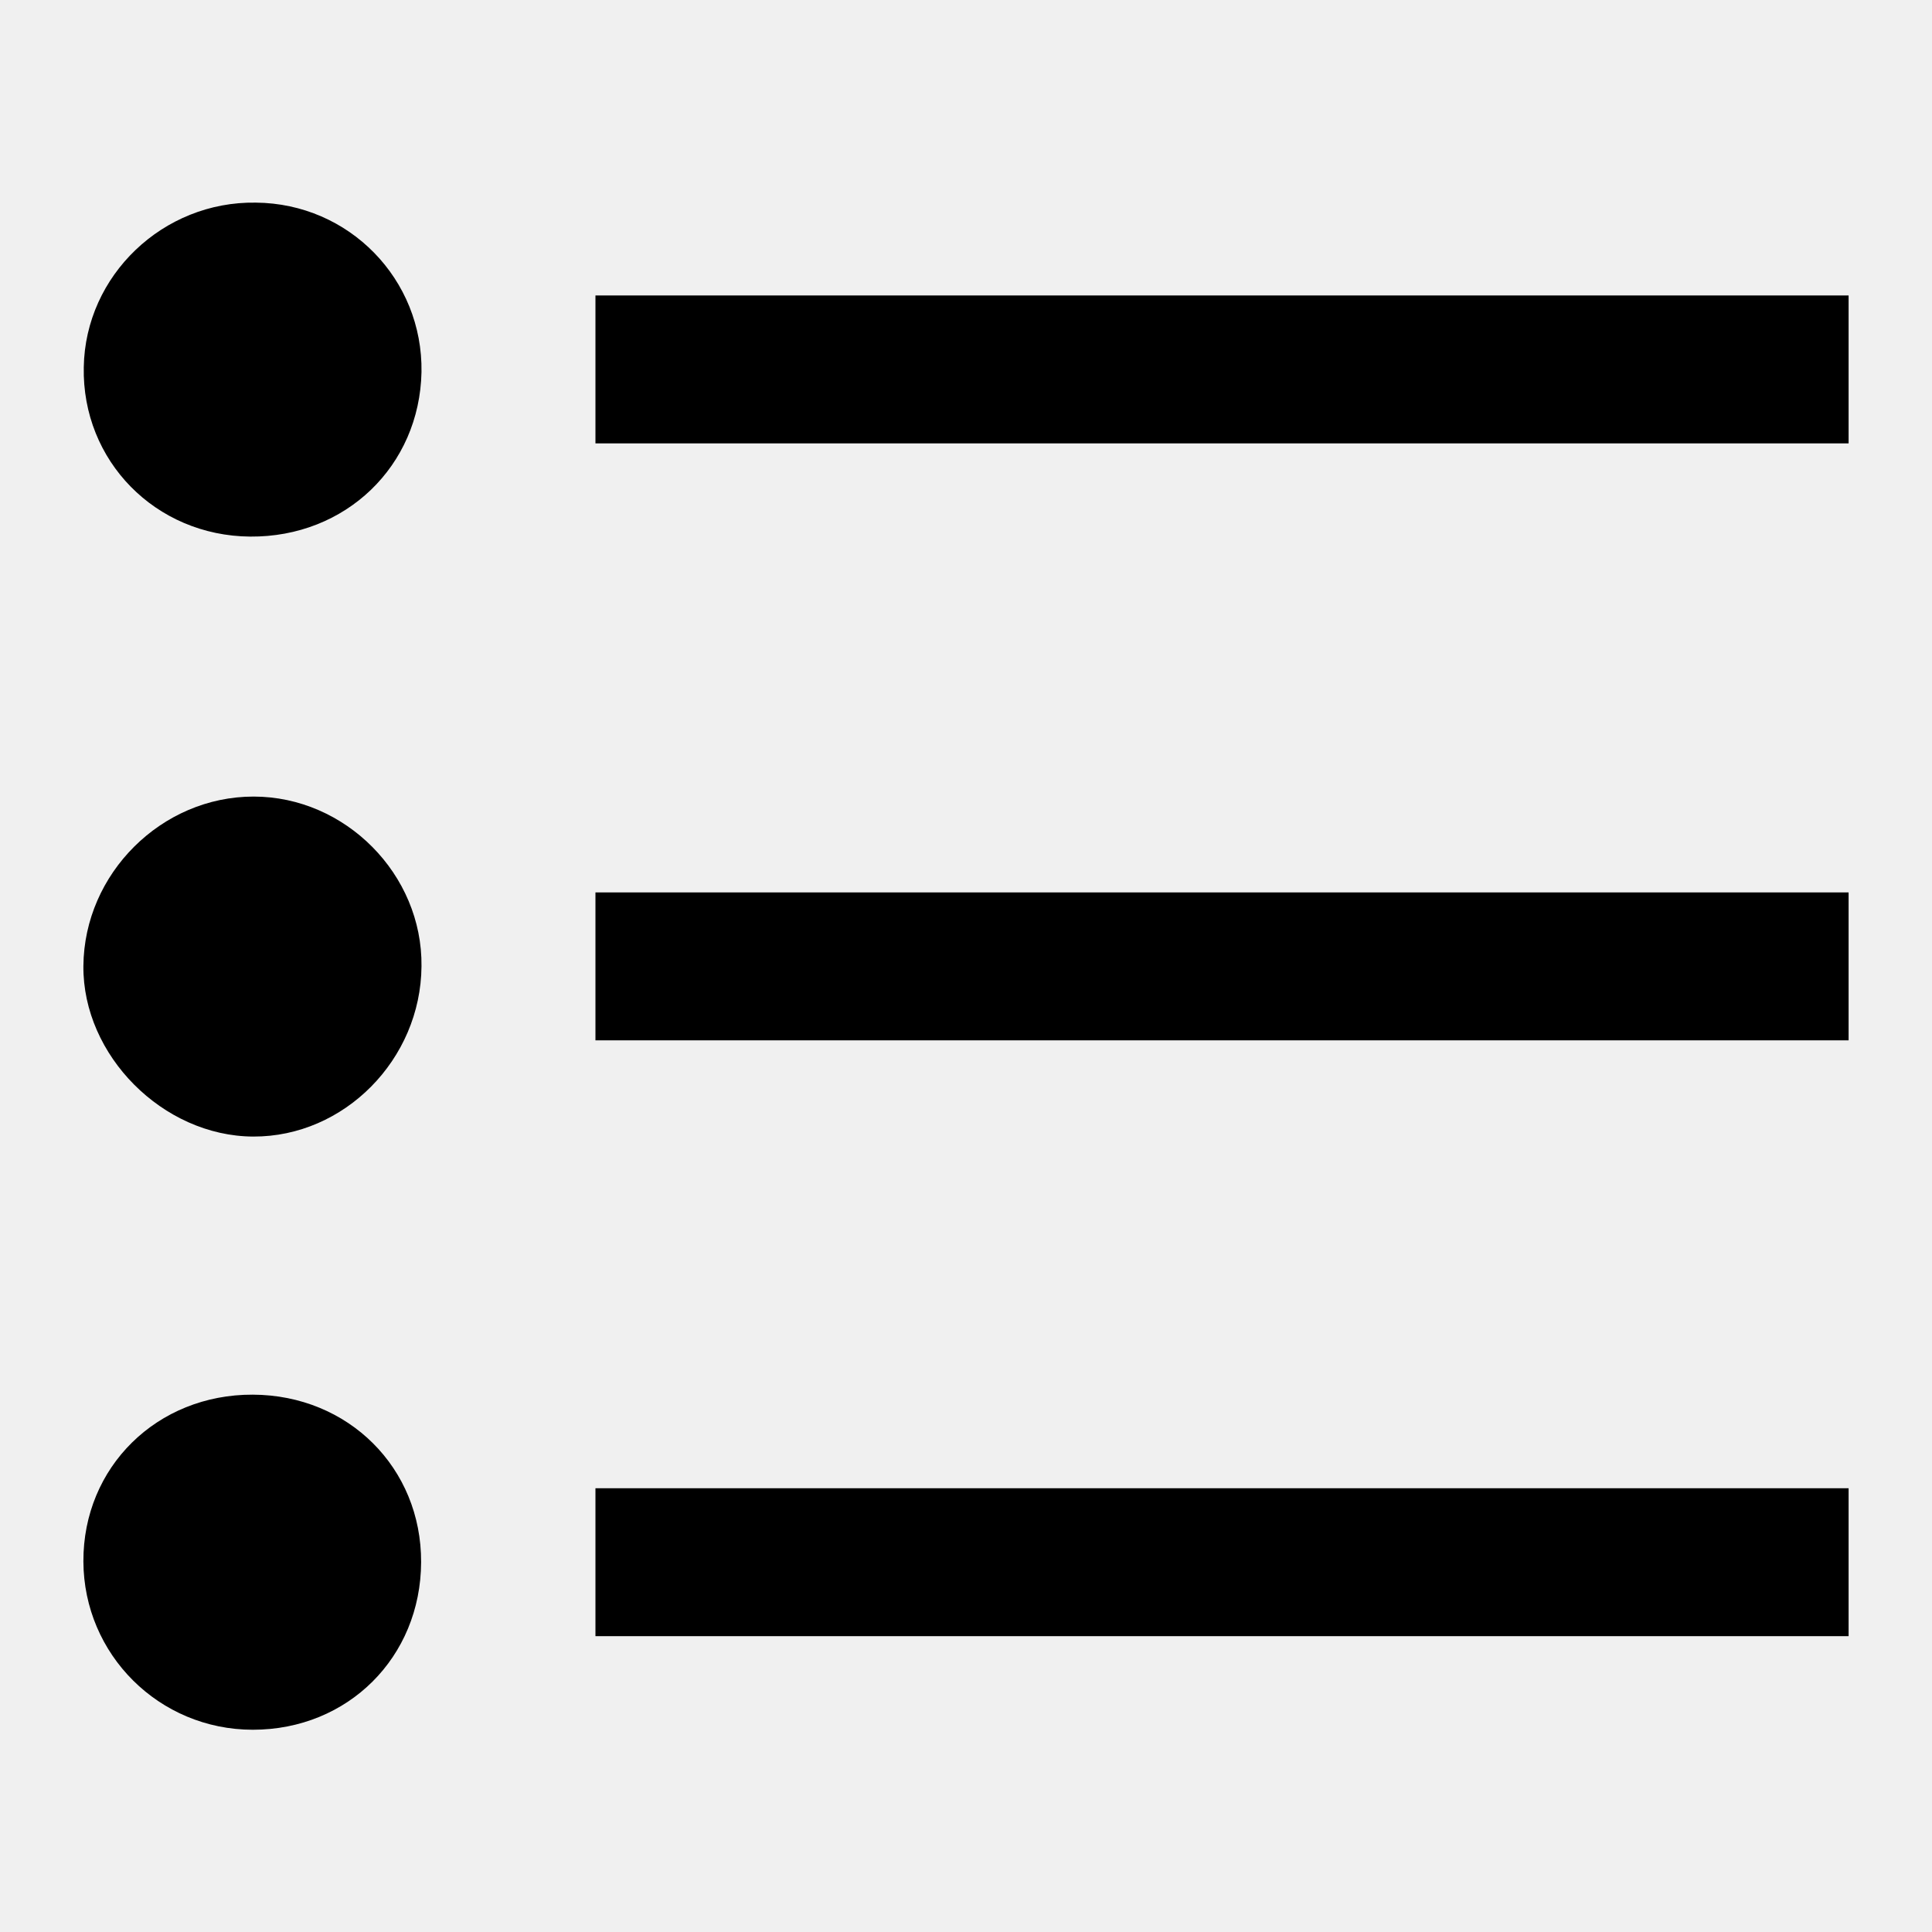
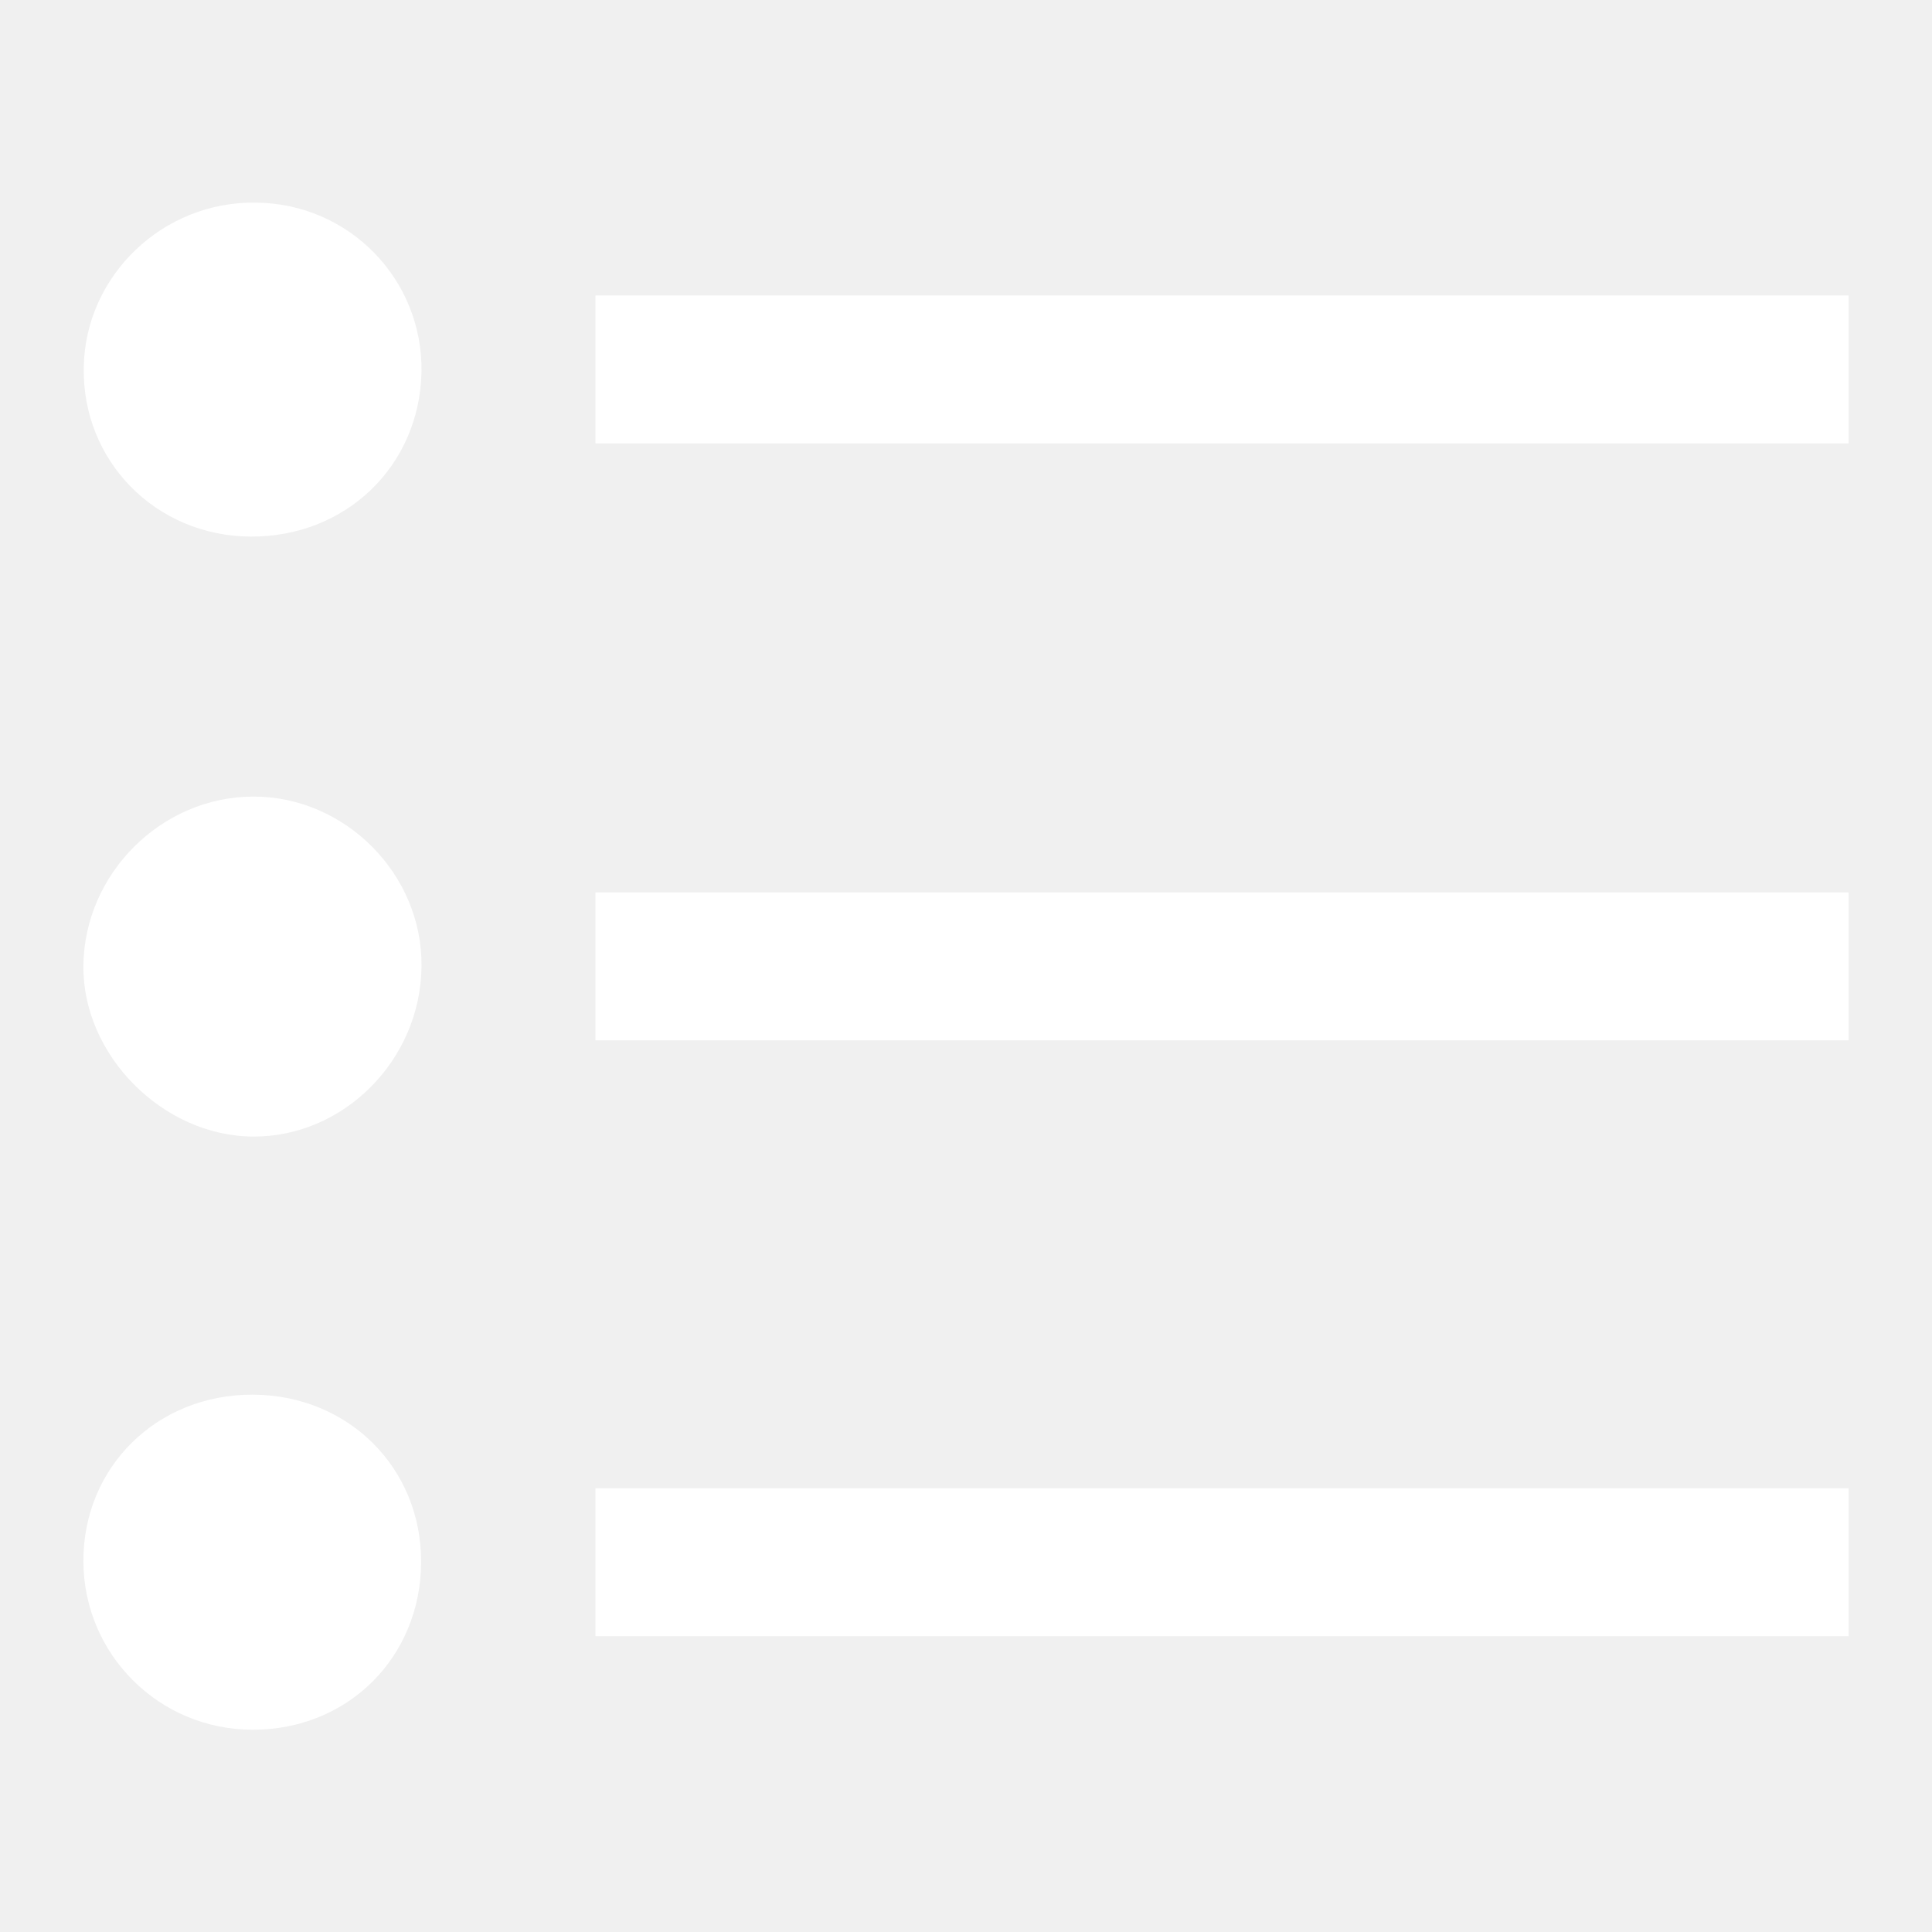
- <svg xmlns="http://www.w3.org/2000/svg" version="1.1" id="Layer_1" focusable="false" x="0px" y="0px" viewBox="0 0 512 512" style="enable-background:new 0 0 512 512;" xml:space="preserve">
+ <svg xmlns="http://www.w3.org/2000/svg" version="1.1" id="Layer_1" focusable="false" x="0px" y="0px" viewBox="0 0 512 512" style="enable-background:new 0 0 512 512;" xml:space="preserve" fill="white">
  <g>
-     <path d="M111.7,256.1c-0.2,24.7-20.5,45.2-44.6,45.1c-23.9-0.1-45.2-21.5-45-45.2c0.2-24.5,20.7-44.9,45.1-44.9   C91.5,211.1,112,231.7,111.7,256.1z" />
-     <path d="M111.7,98.6c-0.5,24.9-20.1,43.8-45.4,43.6c-25.1-0.2-44.6-20.1-44.1-44.9c0.4-24.3,21-44,45.6-43.6   C92.5,53.9,112.1,74,111.7,98.6z" />
-     <path d="M111.6,414c-0.1,25.2-19.4,44.4-44.6,44.4c-24.8,0-44.8-19.9-44.9-44.6c-0.1-25,19.5-44.3,44.9-44.2   C92.3,369.7,111.7,389,111.6,414z" />
+     <path fill="white" d="M111.7,256.1c-0.2,24.7-20.5,45.2-44.6,45.1c-23.9-0.1-45.2-21.5-45-45.2c0.2-24.5,20.7-44.9,45.1-44.9   C91.5,211.1,112,231.7,111.7,256.1z" />
+     <path fill="white" d="M111.7,98.6c-0.5,24.9-20.1,43.8-45.4,43.6c-25.1-0.2-44.6-20.1-44.1-44.9c0.4-24.3,21-44,45.6-43.6   C92.5,53.9,112.1,74,111.7,98.6z" />
+     <path fill="white" d="M111.6,414c-0.1,25.2-19.4,44.4-44.6,44.4c-24.8,0-44.8-19.9-44.9-44.6c-0.1-25,19.5-44.3,44.9-44.2   C92.3,369.7,111.7,389,111.6,414z" />
    <rect x="157.8" y="78.3" width="332.1" height="39.2" />
    <rect x="157.8" y="236.5" width="332.1" height="39.2" />
    <rect x="157.8" y="394.4" width="332.1" height="39.2" />
  </g>
</svg>
